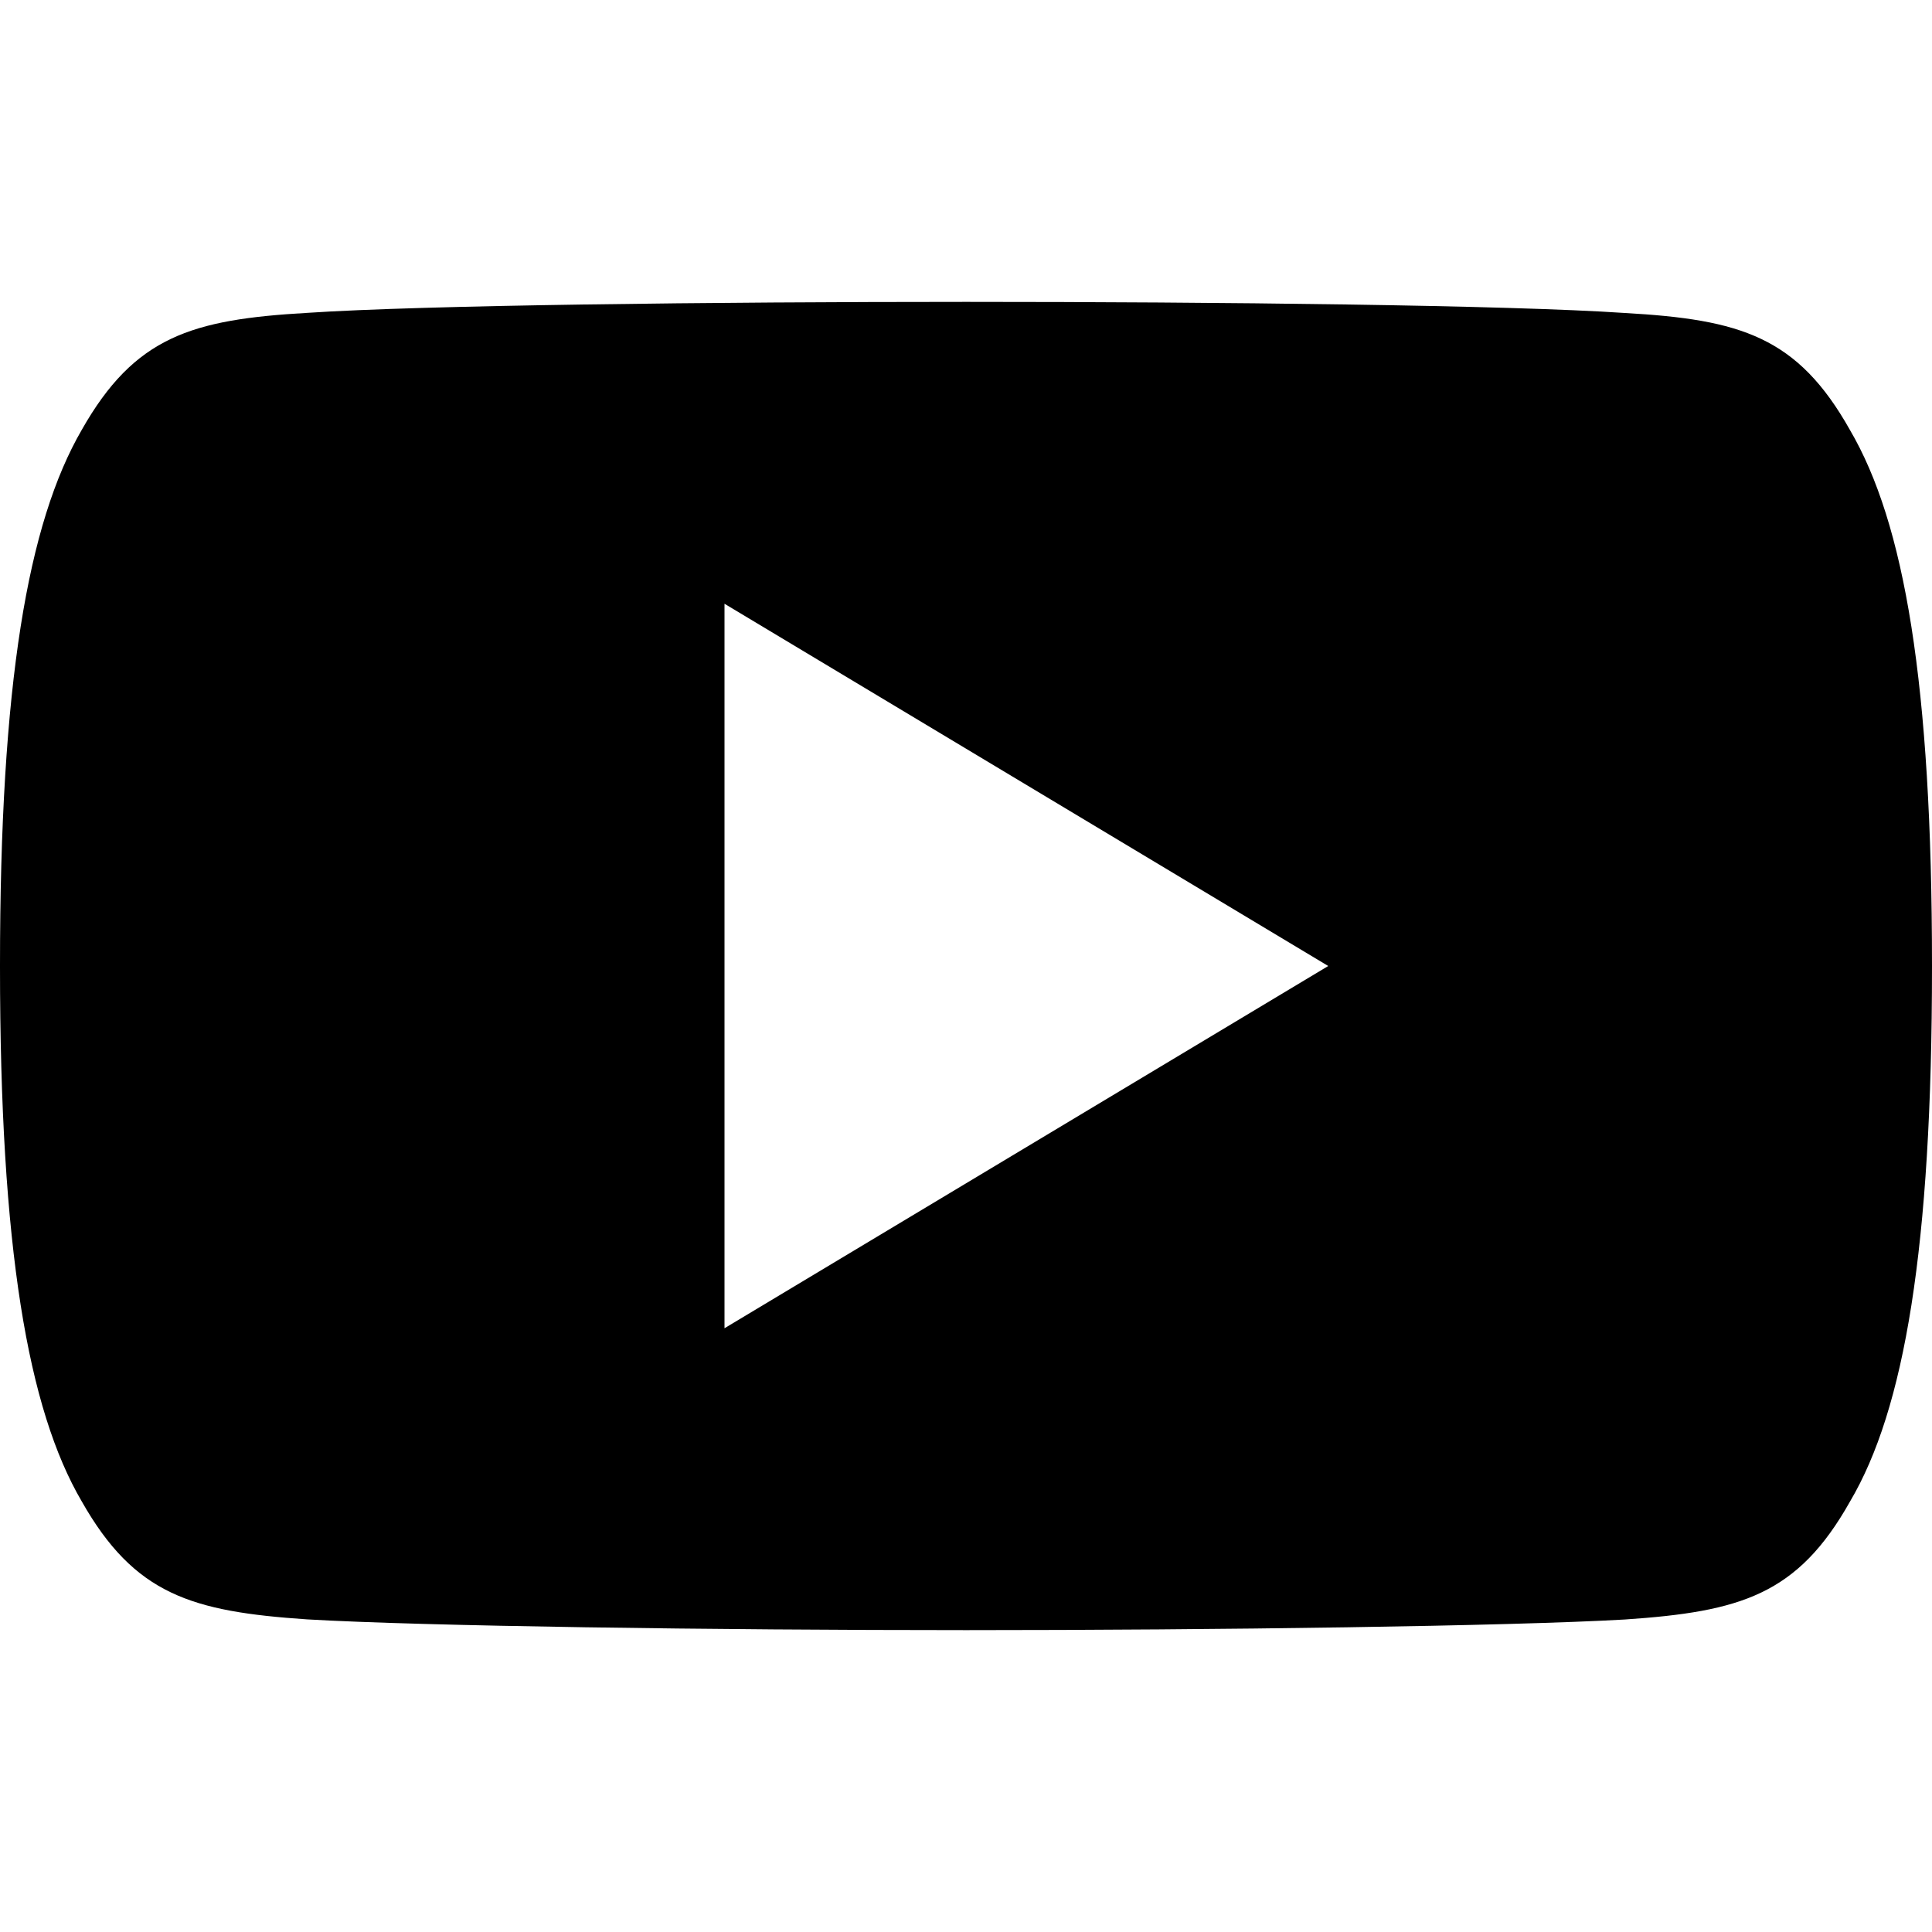
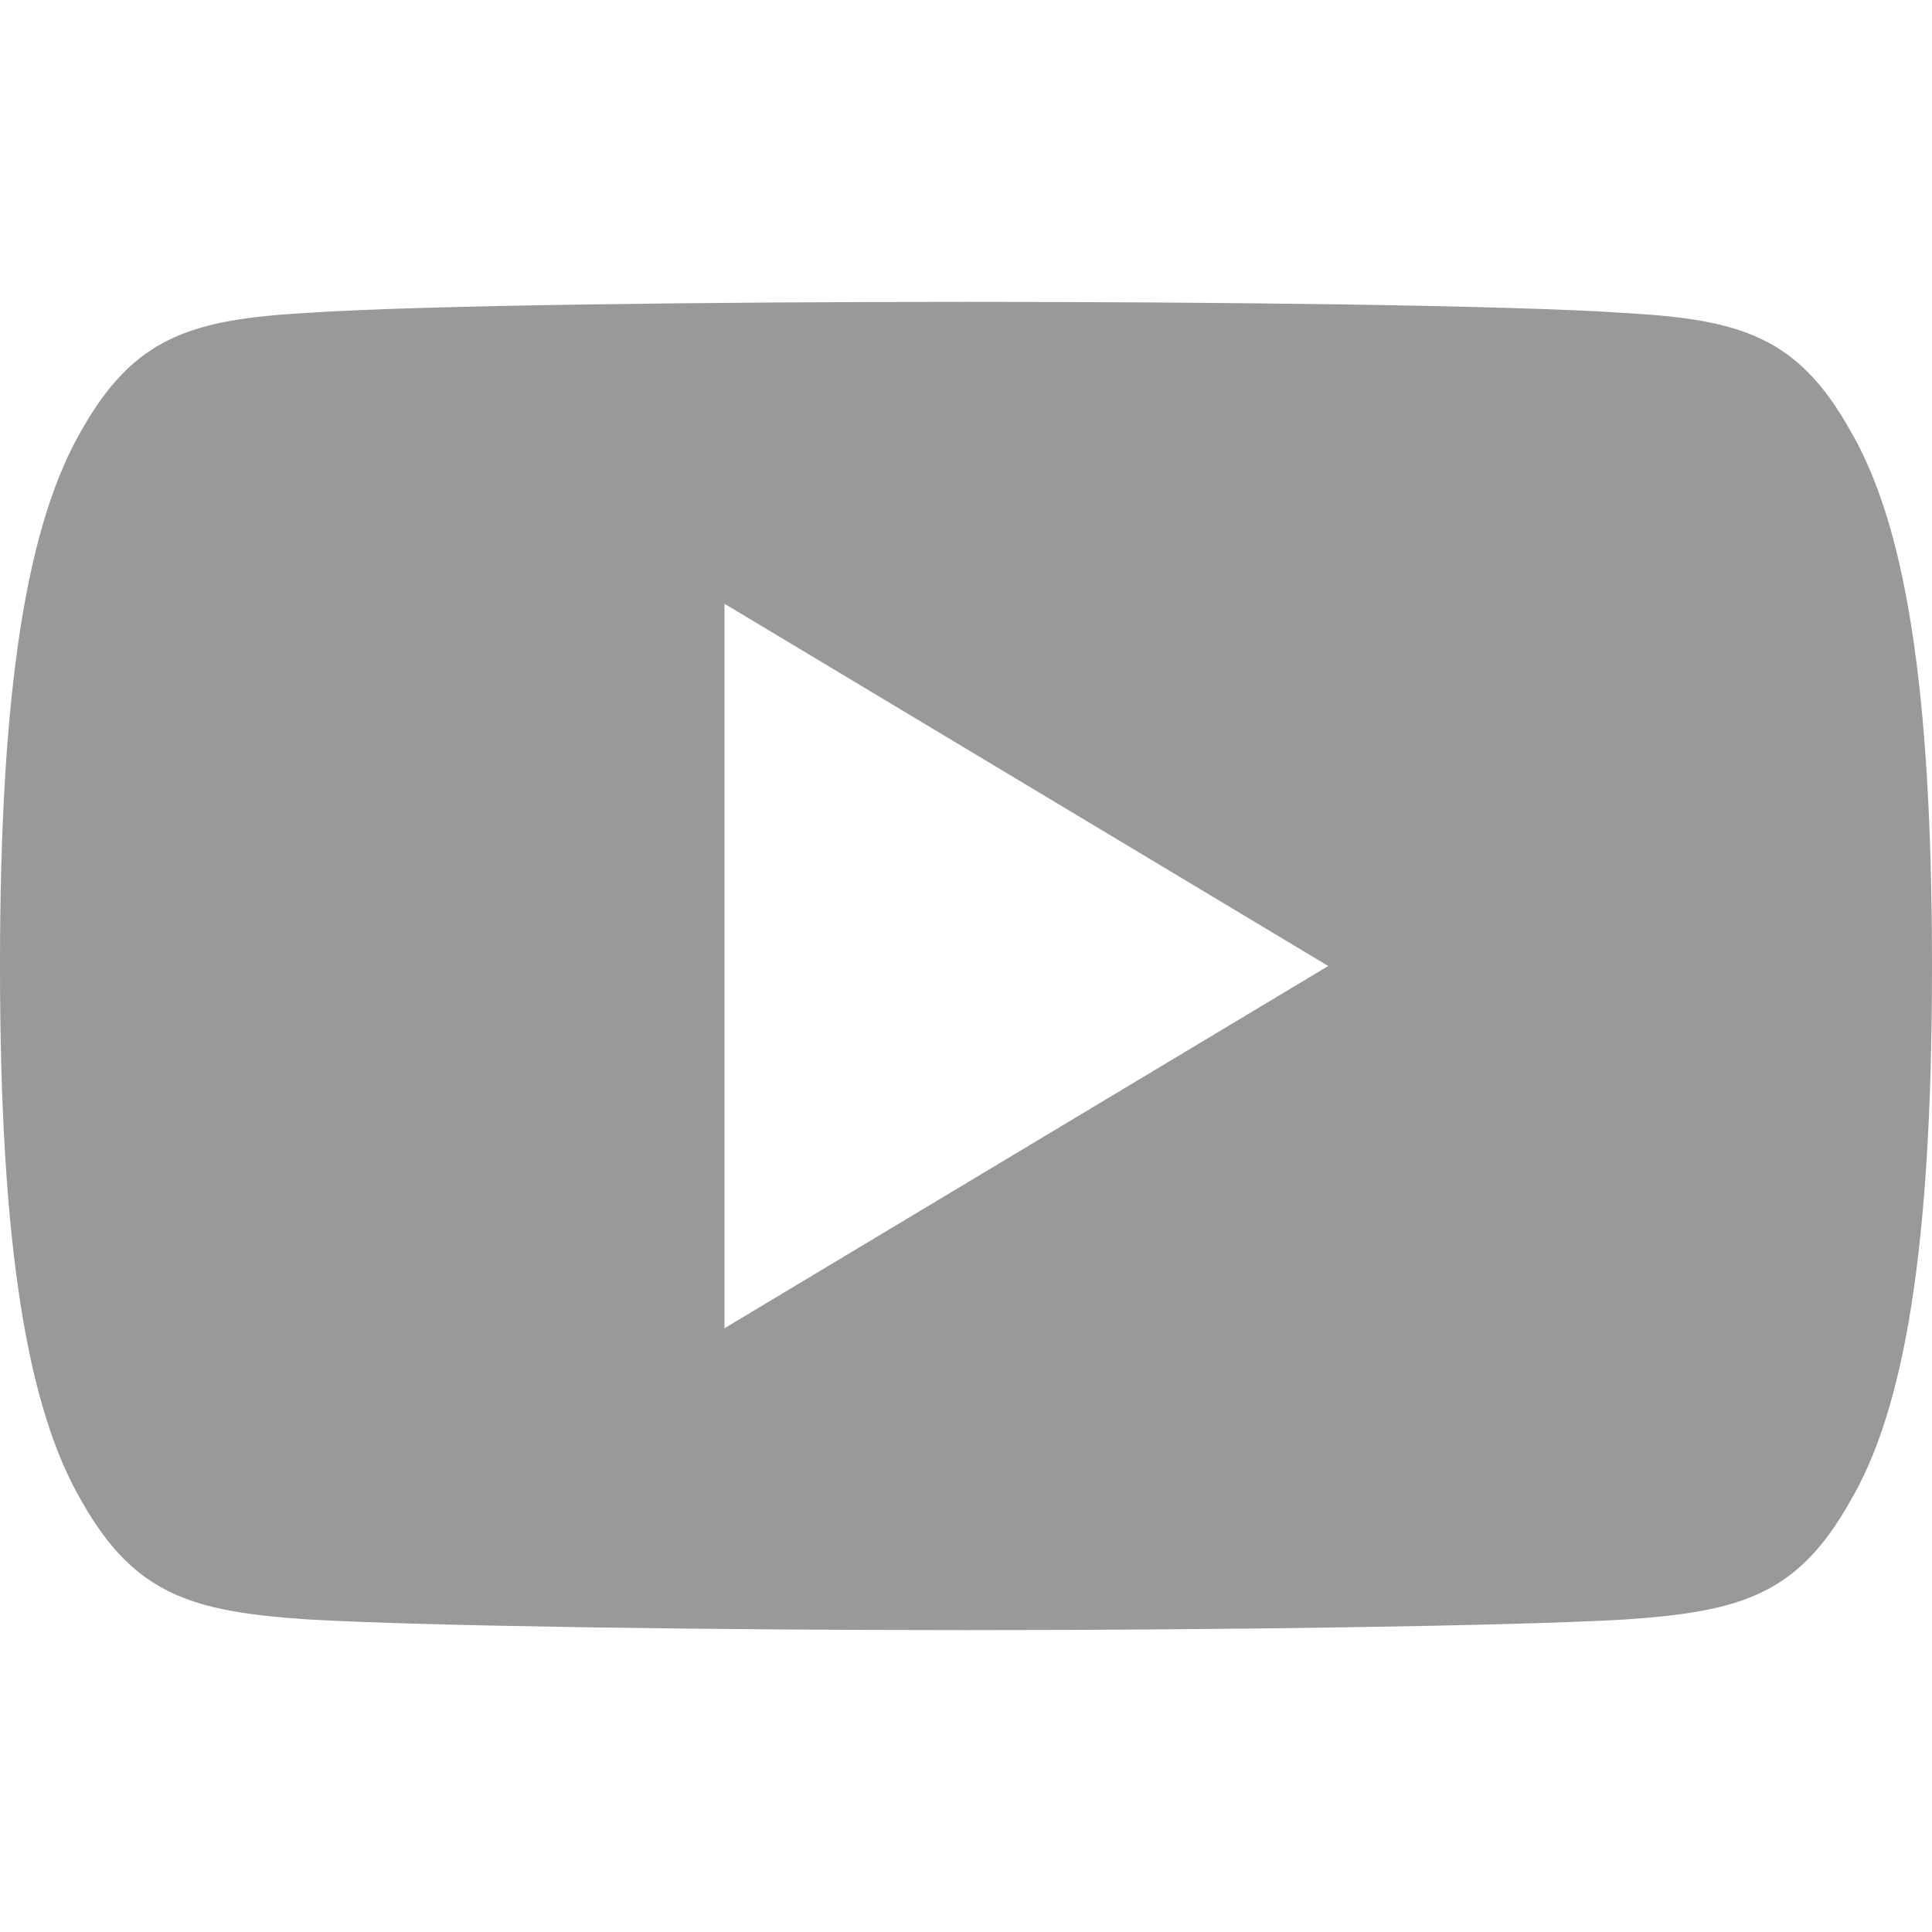
- <svg xmlns="http://www.w3.org/2000/svg" version="1.1" id="Capa_1" x="0px" y="0px" viewBox="0 0 512 512" style="enable-background:new 0 0 512 512;" xml:space="preserve">
+ <svg xmlns="http://www.w3.org/2000/svg" version="1.1" id="Capa_1" x="0px" y="0px" viewBox="0 0 512 512" fill="#999999" style="enable-background:new 0 0 512 512;" xml:space="preserve">
  <g>
    <g>
      <path d="M490.24,113.92c-13.888-24.704-28.96-29.248-59.648-30.976C399.936,80.864,322.848,80,256.064,80    c-66.912,0-144.032,0.864-174.656,2.912c-30.624,1.76-45.728,6.272-59.744,31.008C7.36,138.592,0,181.088,0,255.904    C0,255.968,0,256,0,256c0,0.064,0,0.096,0,0.096v0.064c0,74.496,7.36,117.312,21.664,141.728    c14.016,24.704,29.088,29.184,59.712,31.264C112.032,430.944,189.152,432,256.064,432c66.784,0,143.872-1.056,174.56-2.816    c30.688-2.08,45.76-6.56,59.648-31.264C504.704,373.504,512,330.688,512,256.192c0,0,0-0.096,0-0.16c0,0,0-0.064,0-0.096    C512,181.088,504.704,138.592,490.24,113.92z M192,352V160l160,96L192,352z" />
    </g>
  </g>
  <g>
</g>
  <g>
</g>
  <g>
</g>
  <g>
</g>
  <g>
</g>
  <g>
</g>
  <g>
</g>
  <g>
</g>
  <g>
</g>
  <g>
</g>
  <g>
</g>
  <g>
</g>
  <g>
</g>
  <g>
</g>
  <g>
</g>
</svg>
